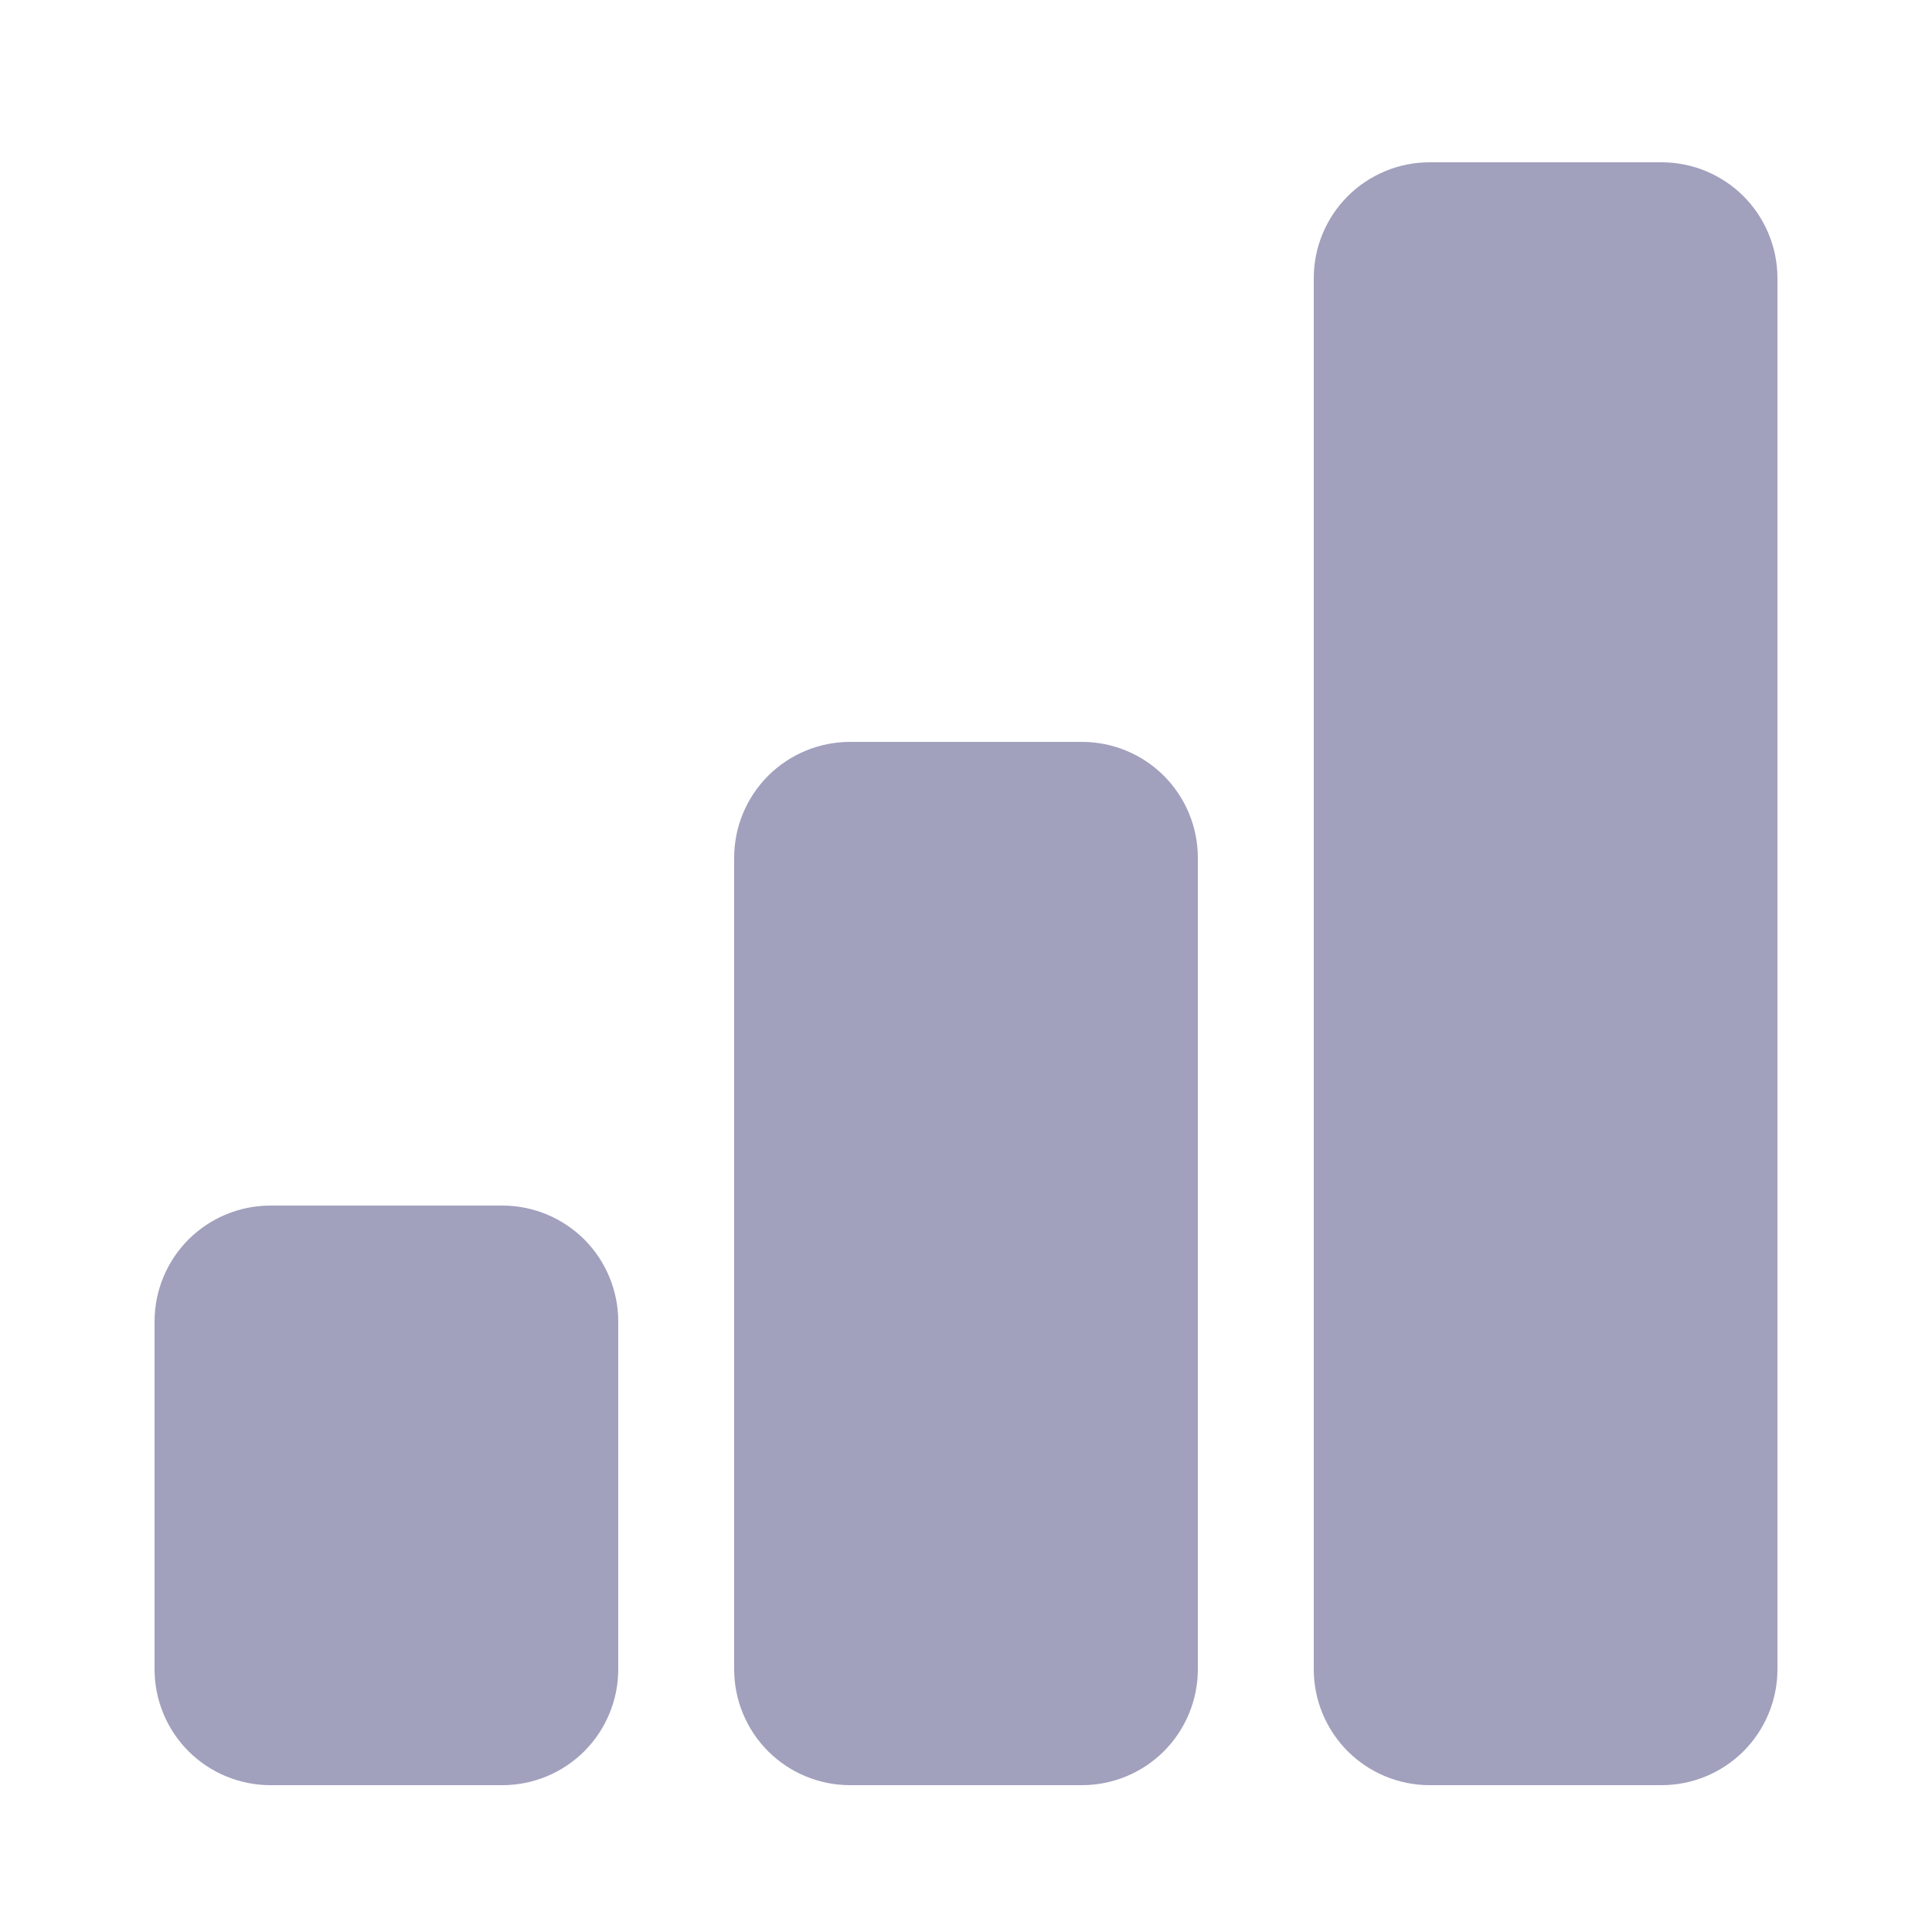
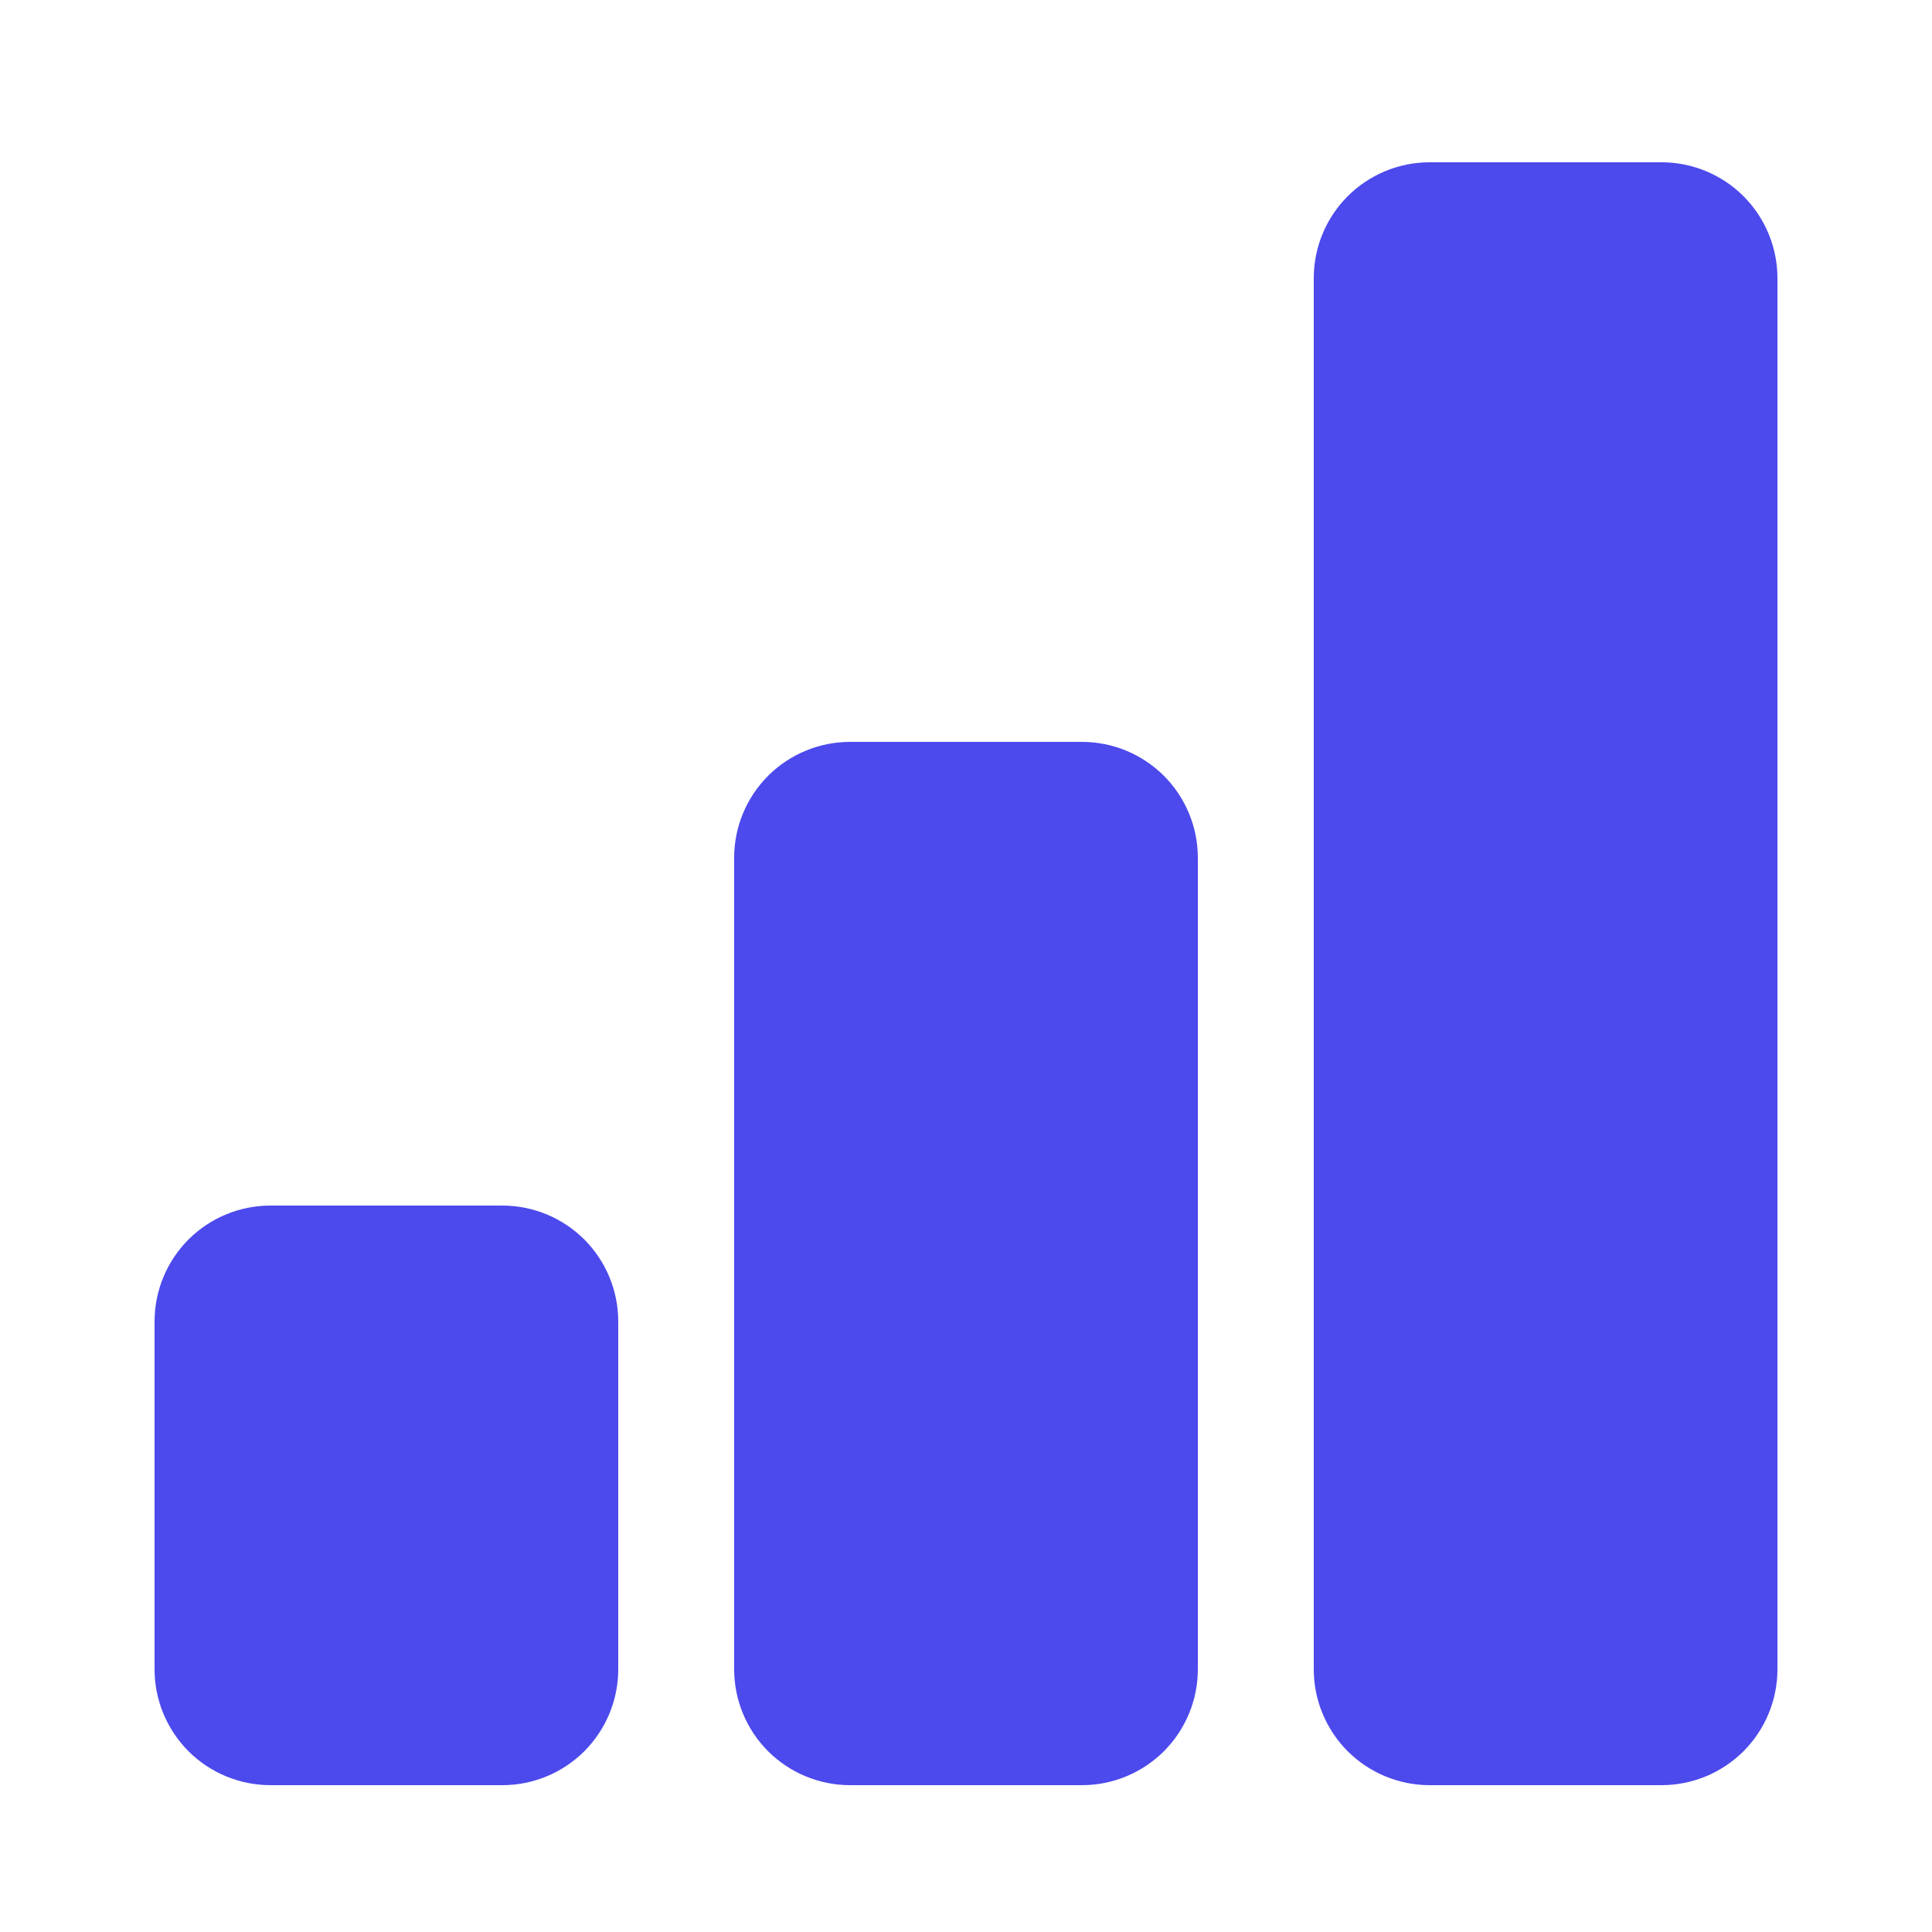
<svg xmlns="http://www.w3.org/2000/svg" width="25" height="25" viewBox="0 0 25 25" fill="none">
-   <path d="M2 17.1C2 16.702 2.158 16.321 2.439 16.039C2.721 15.758 3.102 15.6 3.5 15.6H6.5C6.898 15.6 7.279 15.758 7.561 16.039C7.842 16.321 8 16.702 8 17.1V21.6C8 21.998 7.842 22.379 7.561 22.661C7.279 22.942 6.898 23.1 6.5 23.1H3.5C3.102 23.1 2.721 22.942 2.439 22.661C2.158 22.379 2 21.998 2 21.6V17.1ZM9.5 11.1C9.5 10.702 9.658 10.321 9.939 10.039C10.221 9.758 10.602 9.6 11 9.6H14C14.398 9.6 14.779 9.758 15.061 10.039C15.342 10.321 15.5 10.702 15.5 11.1V21.6C15.5 21.998 15.342 22.379 15.061 22.661C14.779 22.942 14.398 23.1 14 23.1H11C10.602 23.1 10.221 22.942 9.939 22.661C9.658 22.379 9.5 21.998 9.5 21.6V11.1ZM17 3.6C17 3.202 17.158 2.821 17.439 2.539C17.721 2.258 18.102 2.1 18.5 2.1H21.5C21.898 2.1 22.279 2.258 22.561 2.539C22.842 2.821 23 3.202 23 3.6V21.6C23 21.998 22.842 22.379 22.561 22.661C22.279 22.942 21.898 23.1 21.5 23.1H18.5C18.102 23.1 17.721 22.942 17.439 22.661C17.158 22.379 17 21.998 17 21.6V3.6Z" fill="#A1A0BD" />
+   <path d="M2 17.1C2 16.702 2.158 16.321 2.439 16.039C2.721 15.758 3.102  15.6 3.5 15.6H6.5C6.898 15.6 7.279 15.758 7.561 16.039C7.842 16.321 8   16.702 8 17.1V21.6C8 21.998 7.842 22.379 7.561 22.661C7.279 22.942 6.898   23.1 6.5 23.1H3.5C3.102 23.1 2.721 22.942 2.439 22.661C2.158 22.379 2    21.998 2 21.6V17.1ZM9.5 11.1C9.5 10.702 9.658 10.321 9.939 10.039C10.221     9.758 10.602 9.6 11 9.6H14C14.398 9.6 14.779 9.758 15.061     10.039C15.342 10.321 15.5 10.702 15.5 11.1V21.6C15.5 21.998 15.342 22.379     15.061 22.661C14.779 22.942 14.398 23.1 14 23.1H11C10.602 23.1 10.221      22.942 9.939 22.661C9.658 22.379 9.5 21.998 9.5 21.6V11.1ZM17 3.6C17      3.202 17.158 2.821 17.439 2.539C17.721 2.258 18.102 2.1 18.5       2.1H21.5C21.898 2.1 22.279 2.258 22.561 2.539C22.842 2.821       23 3.202 23 3.6V21.6C23 21.998 22.842 22.379 22.561 22.661C22.279       22.942 21.898 23.1 21.5 23.1H18.5C18.102 23.1 17.721 22.942 17.439        22.661C17.158 22.379 17 21.998 17 21.6V3.6Z" fill="#4C49ED" />
</svg>
